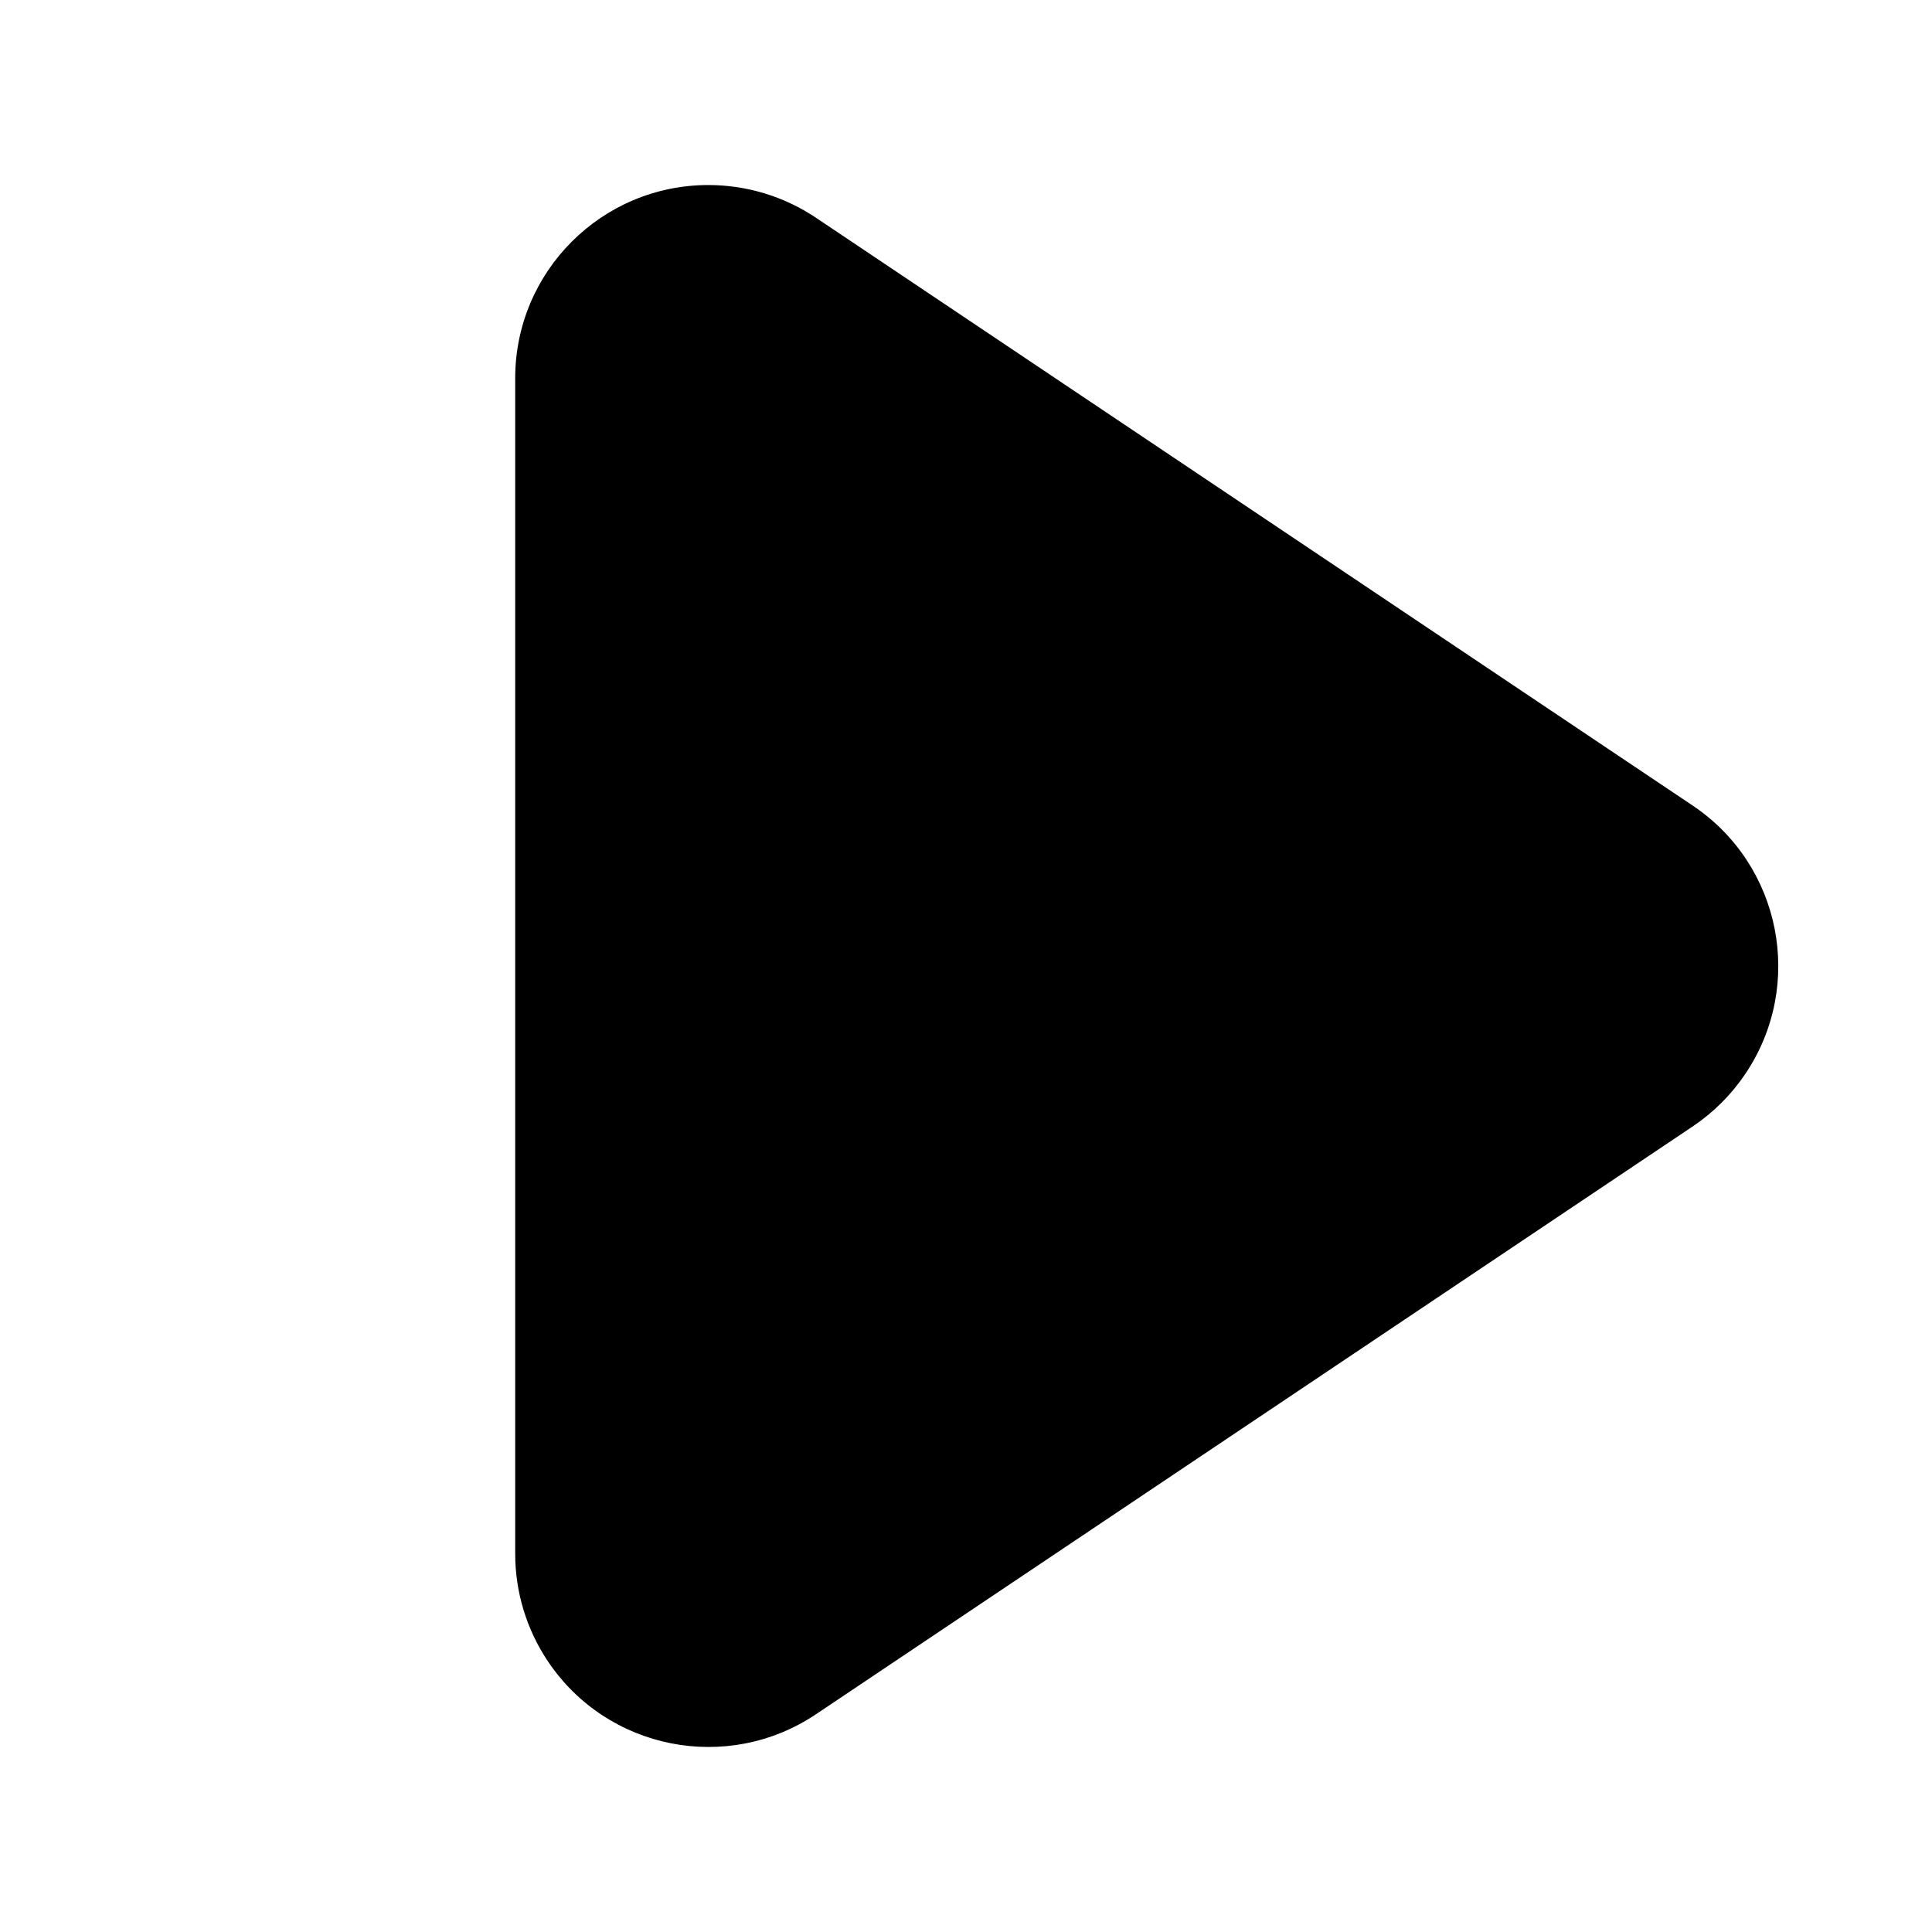
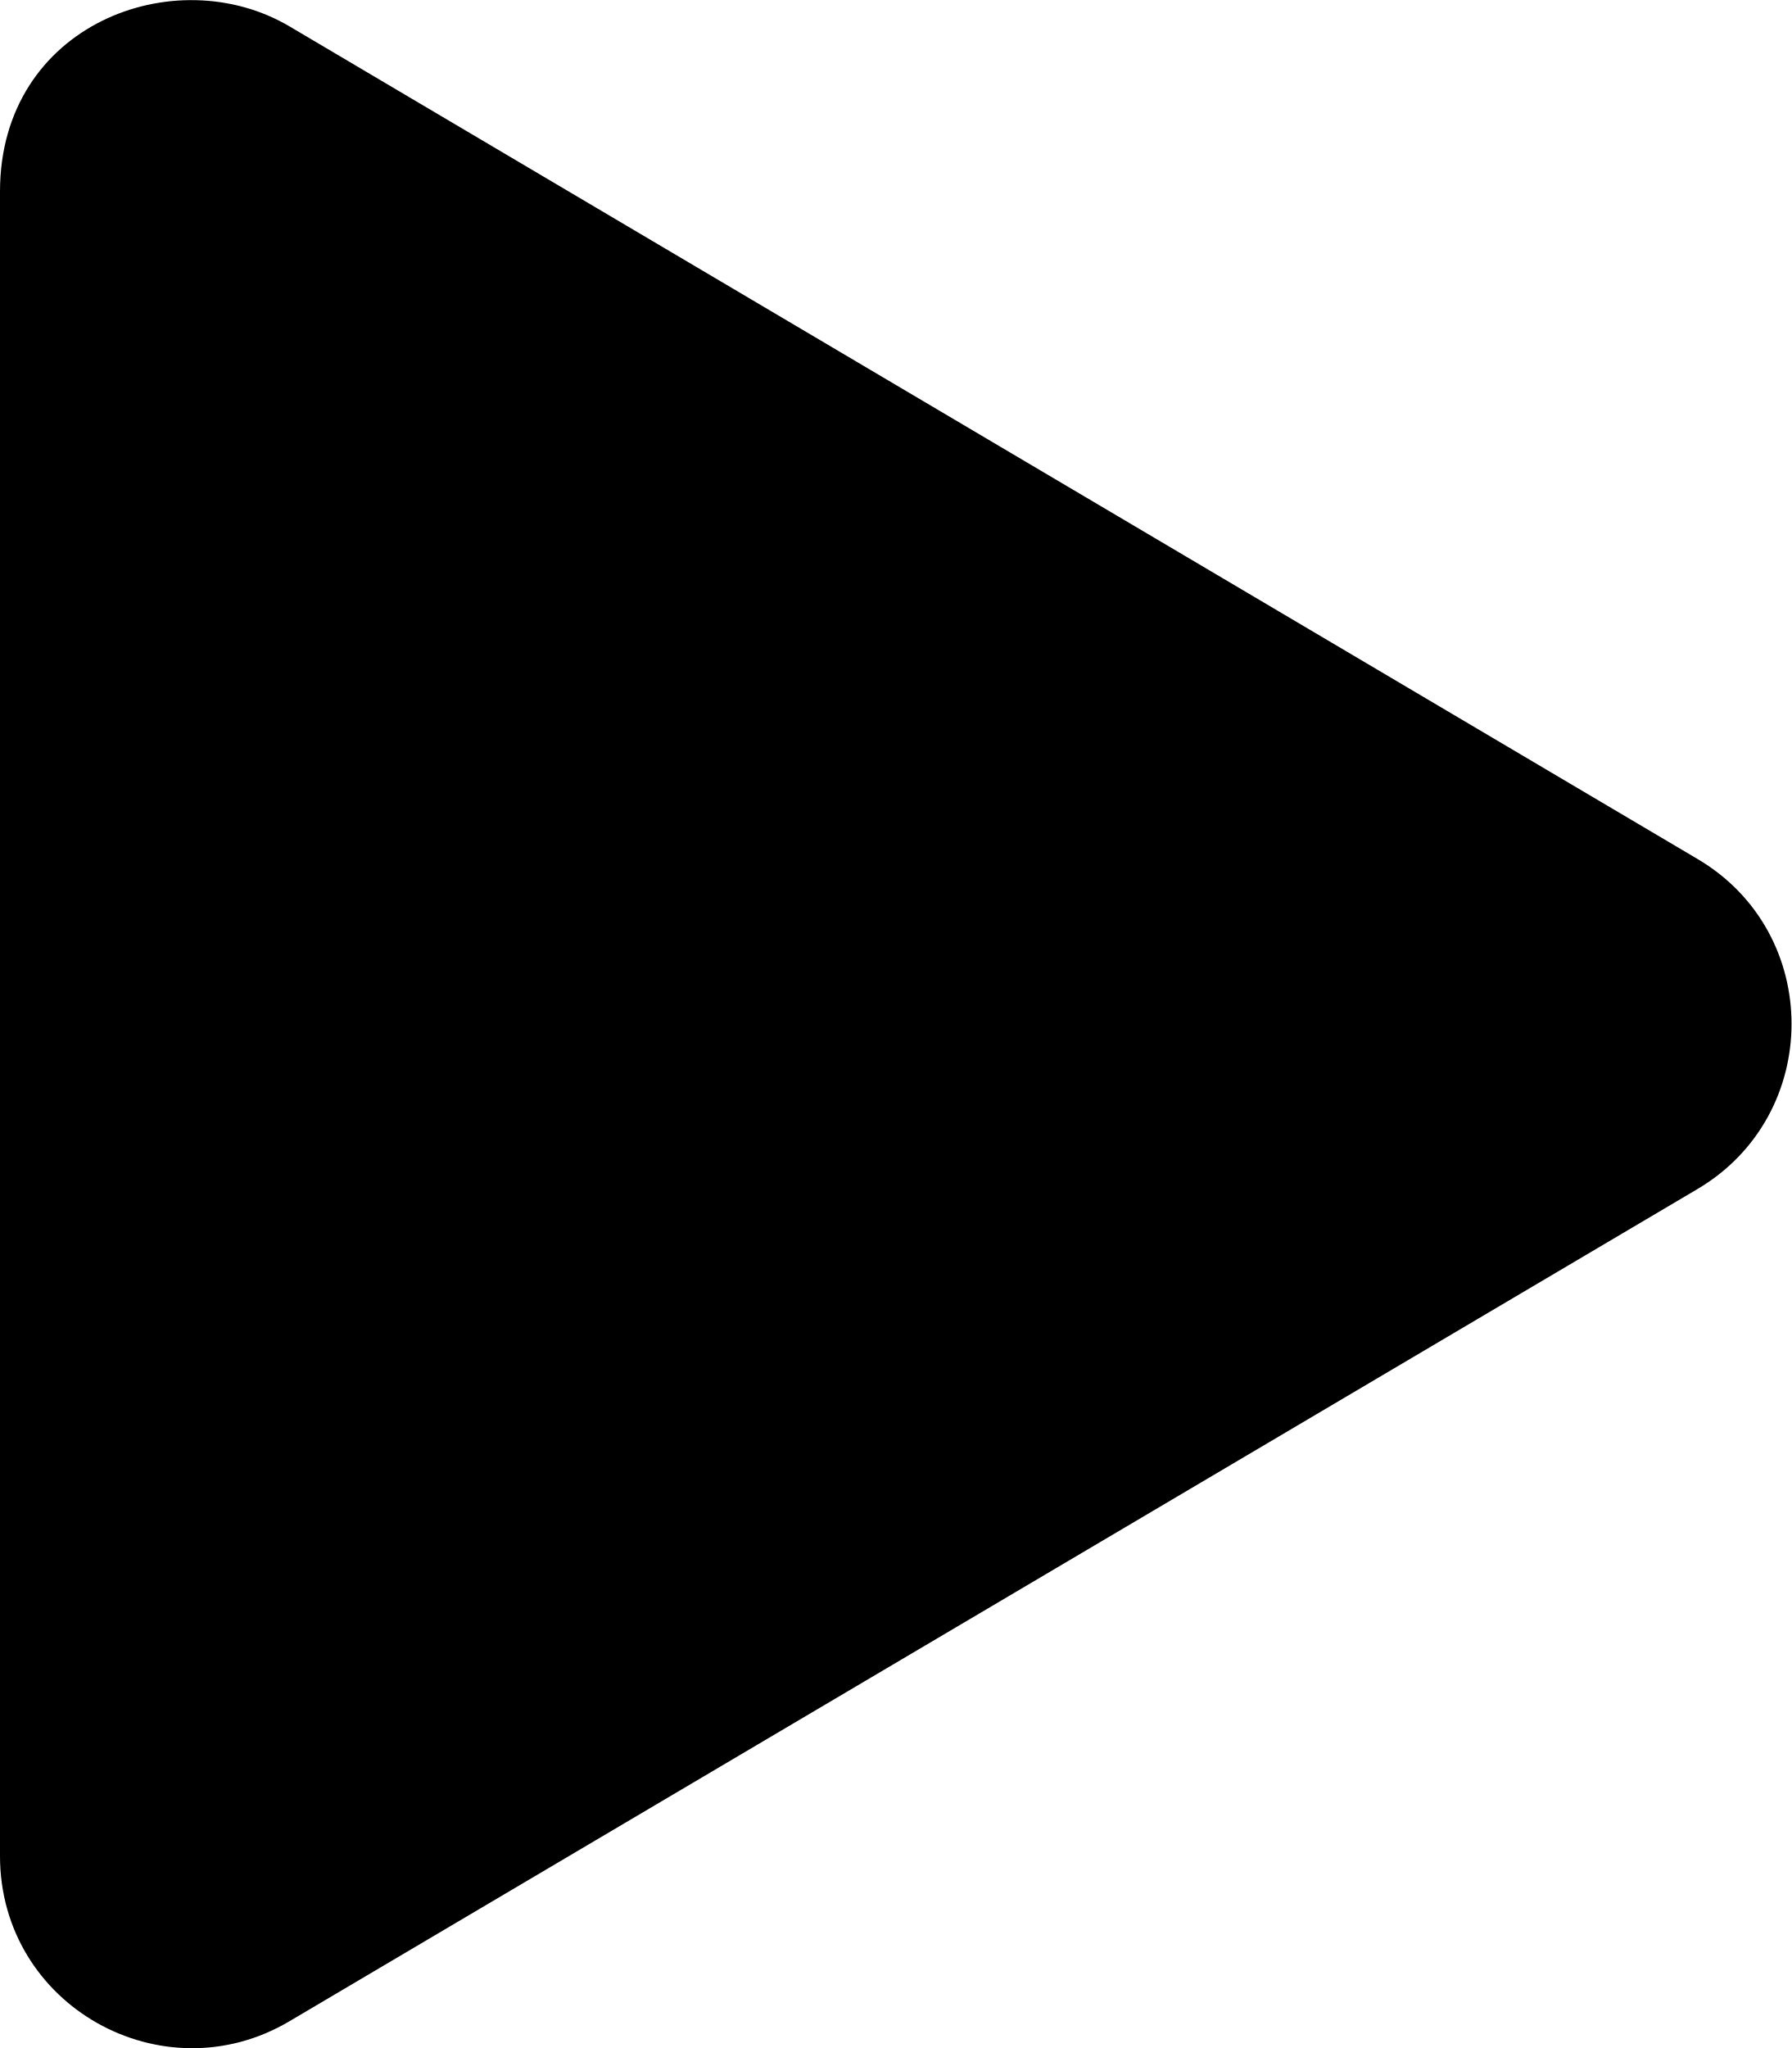
- <svg xmlns="http://www.w3.org/2000/svg" t="1644723579640" class="icon" viewBox="0 0 1024 1024" version="1.1" p-id="7752" width="200" height="200">
-   <defs>
-     <style type="text/css" />
-   </defs>
-   <path d="M897.143 597.052l-464.649 311.526c-46.976 31.488-110.592 18.944-142.08-28.023A102.4 102.4 0 0 1 273.067 823.526V200.474c0-56.55 45.85-102.4 102.4-102.4a102.4 102.4 0 0 1 57.028 17.348l464.64 311.526c46.976 31.488 59.529 95.104 28.032 142.08a102.4 102.4 0 0 1-28.023 28.023z" p-id="7753" />
+ <svg xmlns="http://www.w3.org/2000/svg" aria-hidden="true" focusable="false" data-prefix="fas" data-icon="play" class="svg-inline--fa fa-play fa-w-14" role="img" viewBox="0 0 448 512">
+   <path fill="currentColor" d="M424.4 214.7L72.4 6.6C43.8-10.3 0 6.1 0 47.9V464c0 37.5 40.7 60.1 72.4 41.3l352-208c31.4-18.5 31.5-64.1 0-82.6z" />
</svg>
